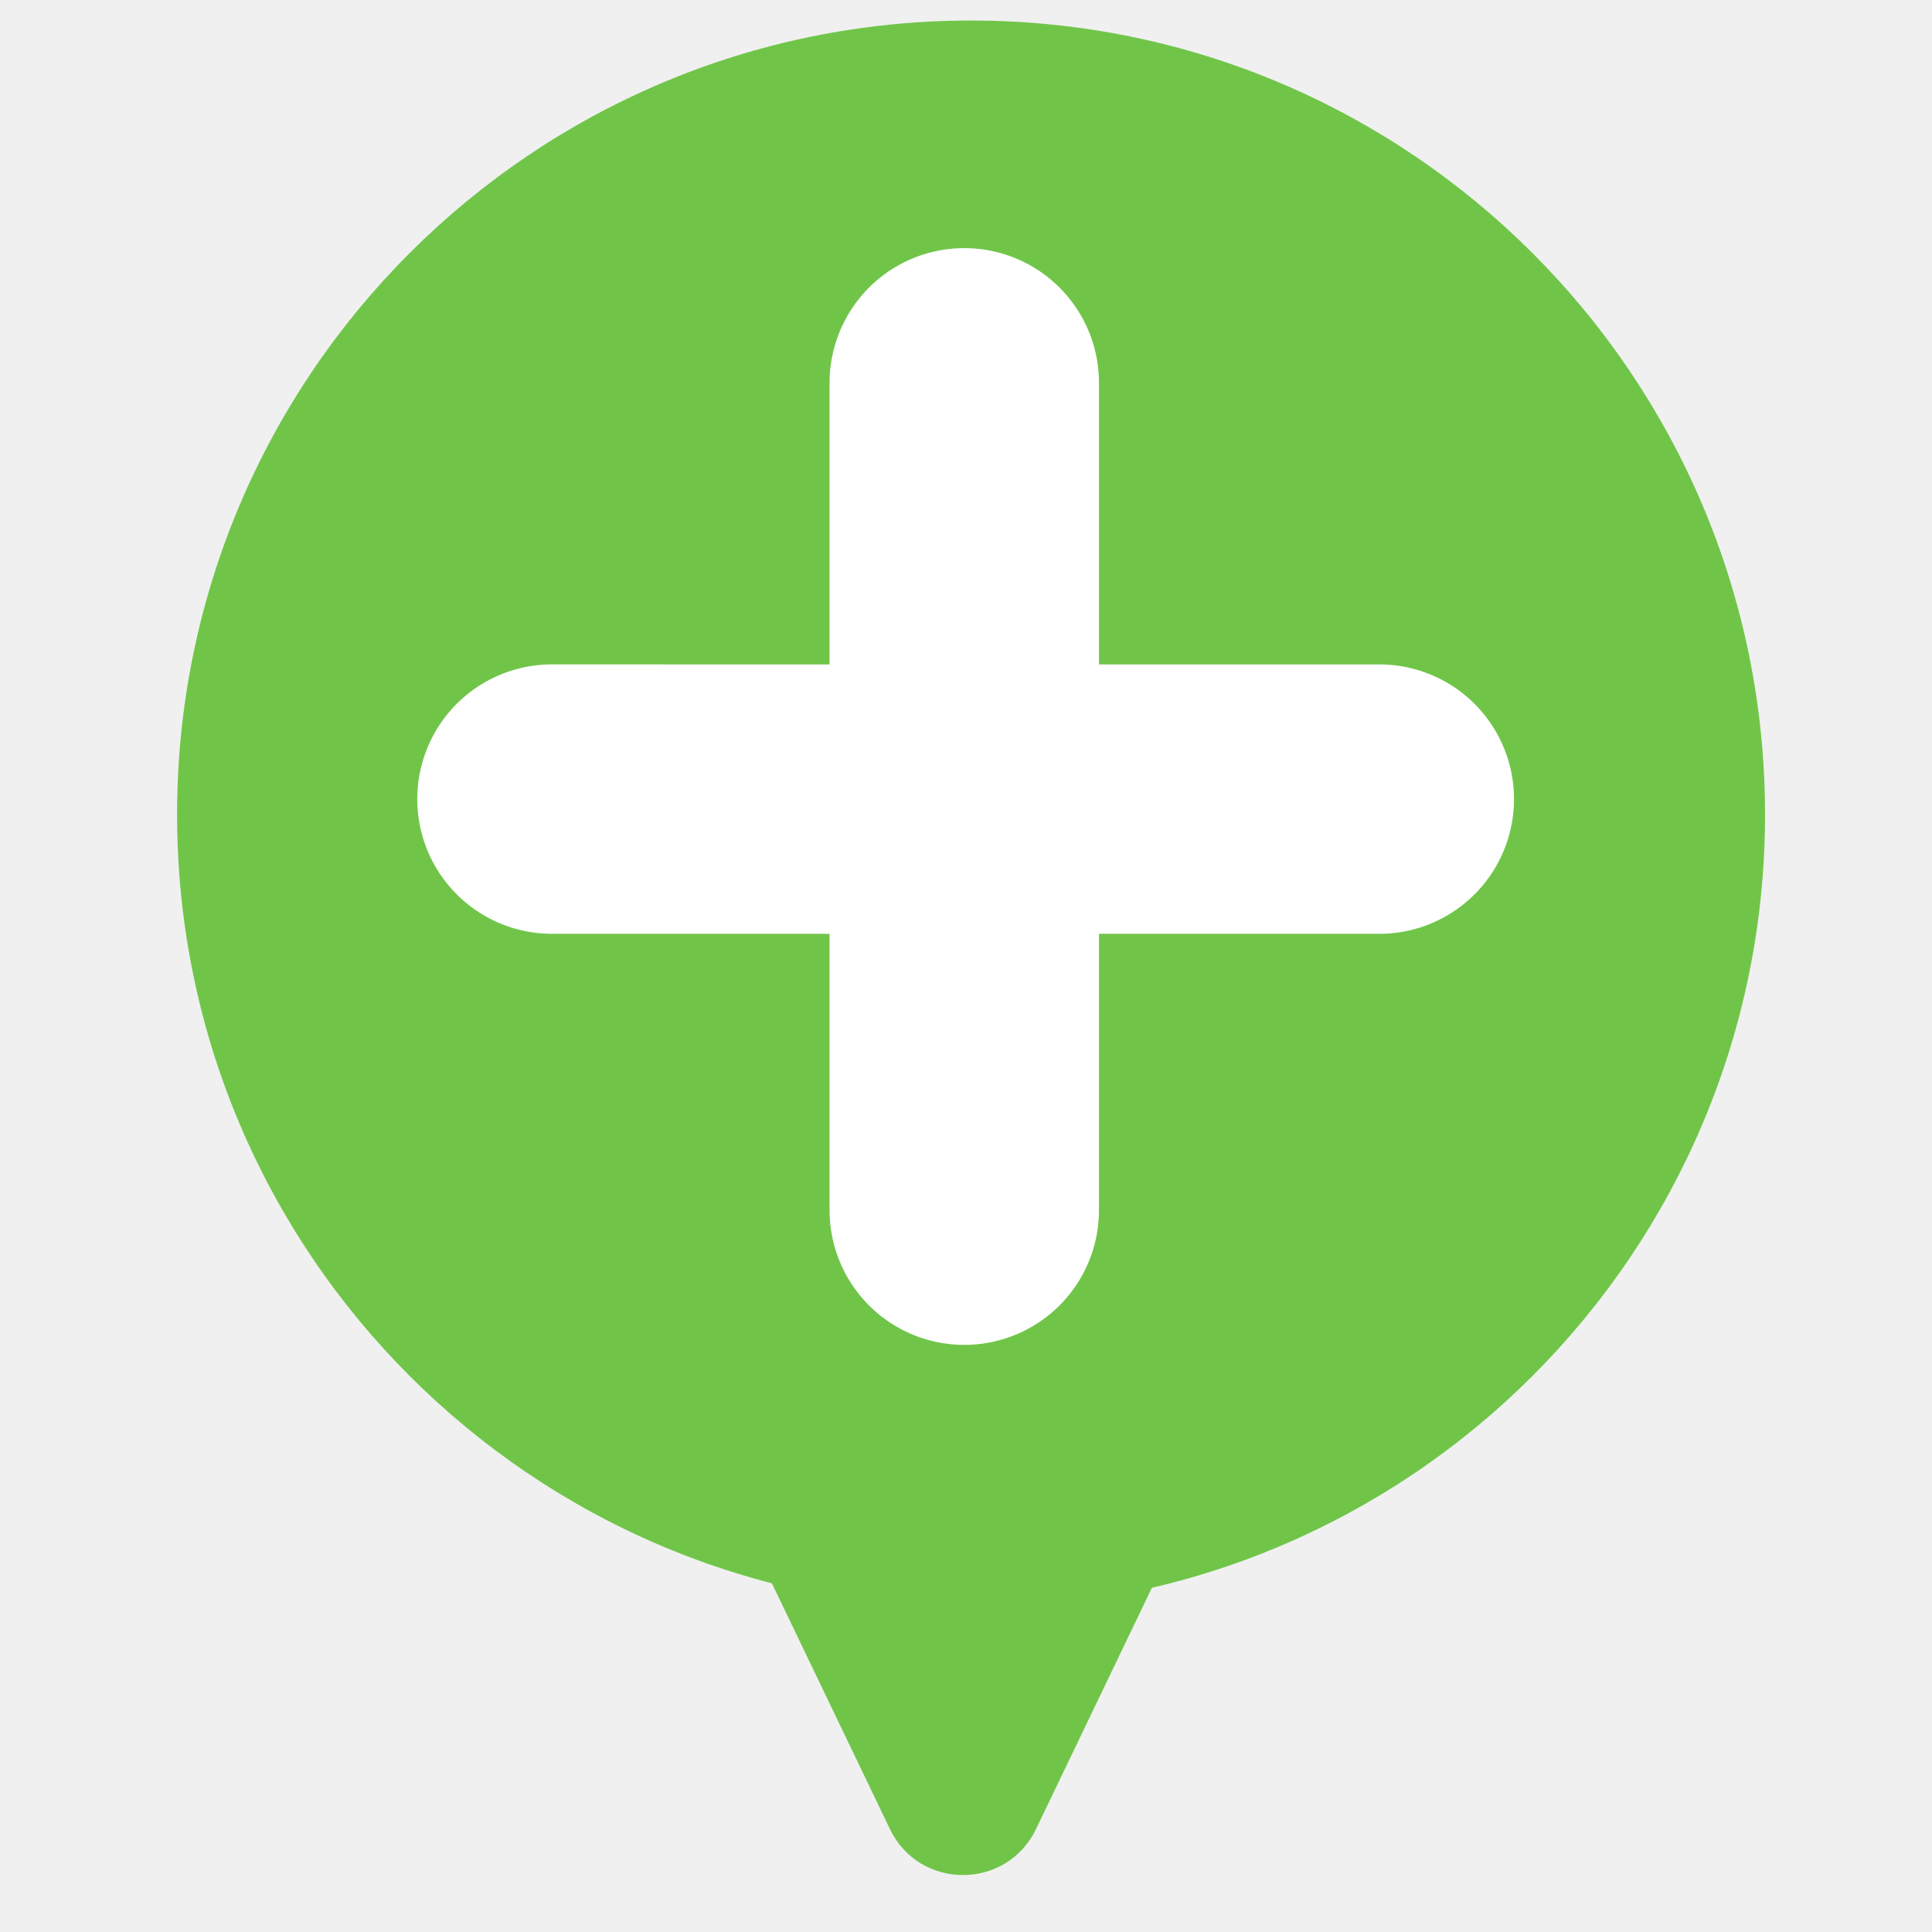
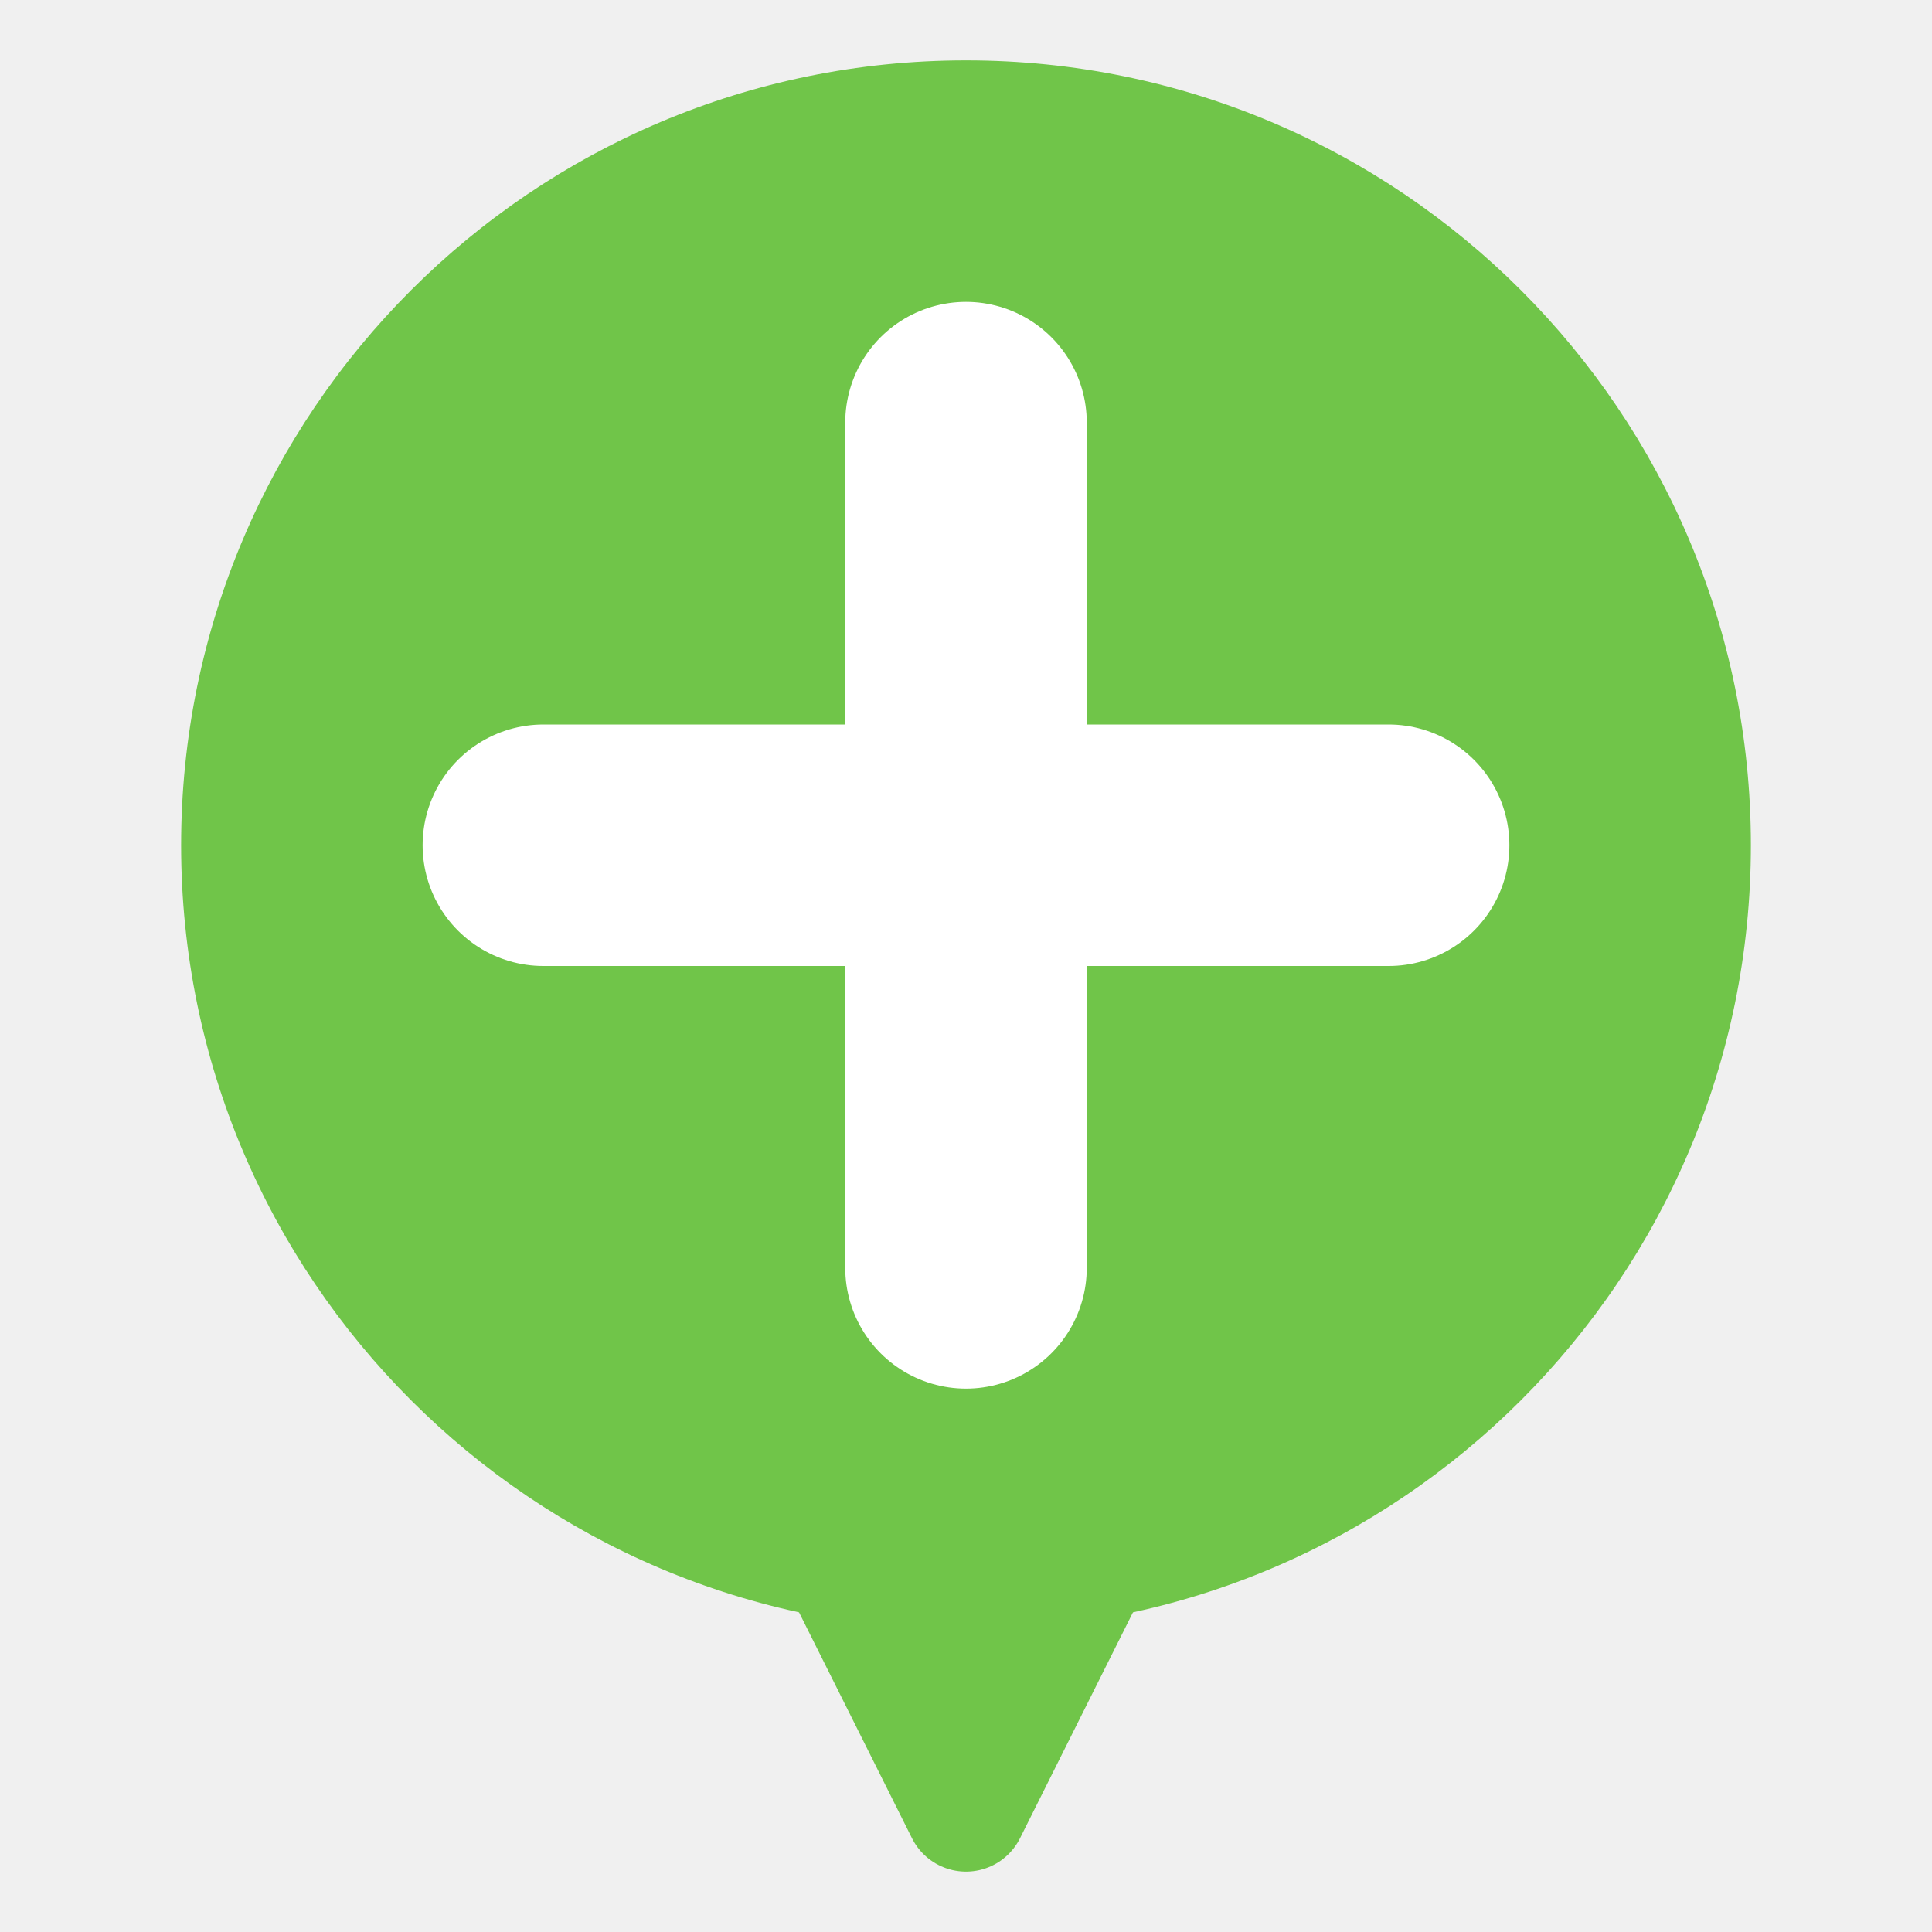
- <svg xmlns="http://www.w3.org/2000/svg" viewBox="0 0 375 375">
-   <path style="fill:rgb(43.922%,77.255%,28.627%);" d="M 201.086 355.023 C 195.375 366.918 178.441 366.918 172.734 355.023 L 76.523 154.684 C 71.508 144.242 79.117 132.148 90.699 132.148 L 283.117 132.148 C 294.699 132.148 302.309 144.242 297.297 154.684 Z M 201.086 355.023 " />
-   <path style="fill:rgb(43.922%,77.255%,28.627%);" d="M 342.594 158.098 C 342.594 243.211 273.594 312.207 188.48 312.207 C 103.367 312.207 34.371 243.211 34.371 158.098 C 34.371 72.984 103.367 3.984 188.48 3.984 C 273.594 3.984 342.594 72.984 342.594 158.098 Z M 342.594 158.098 " />
-   <path style="stroke-width:7.514;stroke-linecap:round;stroke-linejoin:miter;stroke:rgb(100%,100%,100%);stroke-miterlimit:4;" d="M 22.101 291.359 L 5.786 275.043 " transform="matrix(4.921187,-4.921187,4.921187,4.921187,-1274.876,-1169.962)" />
-   <path style="stroke-width:7.514;stroke-linecap:round;stroke-linejoin:miter;stroke:rgb(100%,100%,100%);stroke-miterlimit:4;" d="M 22.126 274.965 L 5.81 291.281 " transform="matrix(4.921187,-4.921187,4.921187,4.921187,-1274.876,-1169.962)" />
+ <svg xmlns="http://www.w3.org/2000/svg" viewBox="-8 -7 16 16">
+   <path d="M4,0 L0,8 L-4,0 Z" fill="#70c549" stroke="#70c549" stroke-linejoin="round" />
+   <circle r="6.5" fill="#70c549" />
+   <line x1="-3.5" x2="3.5" stroke="#fff" stroke-width="2" stroke-linecap="round" />
+   <line y1="-3.5" y2="3.5" stroke="#fff" stroke-width="2" stroke-linecap="round" />
</svg>
